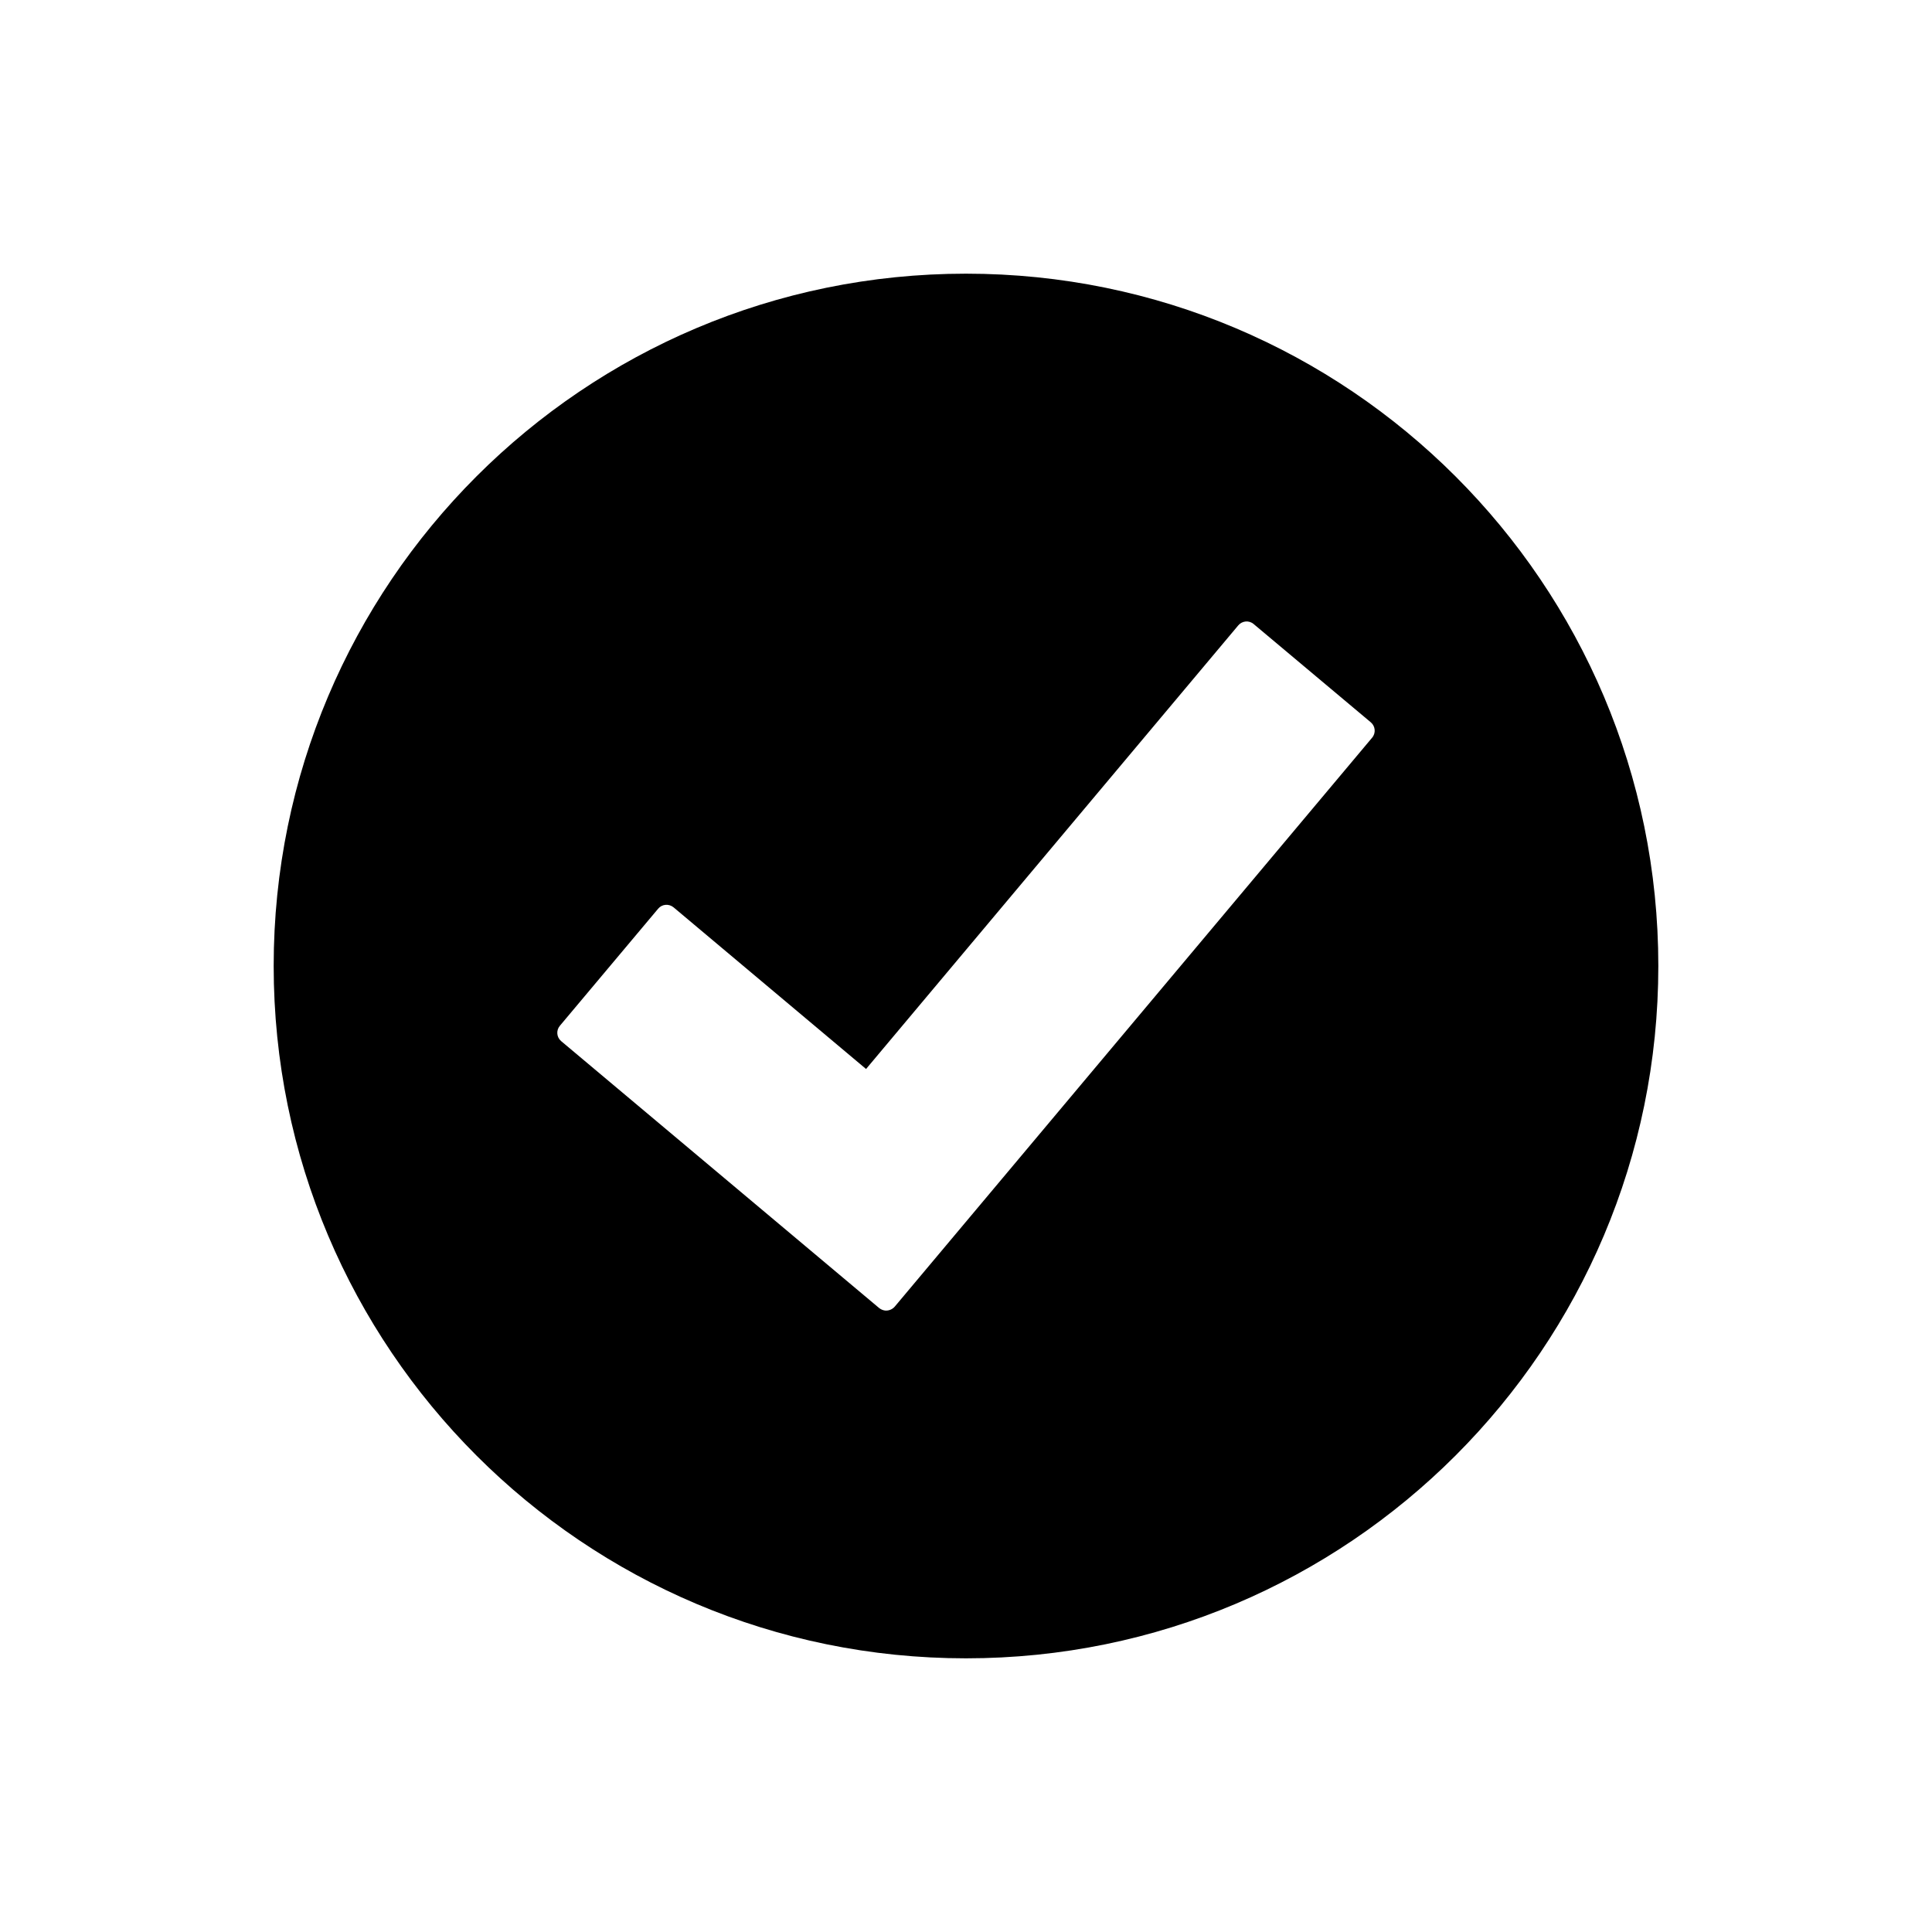
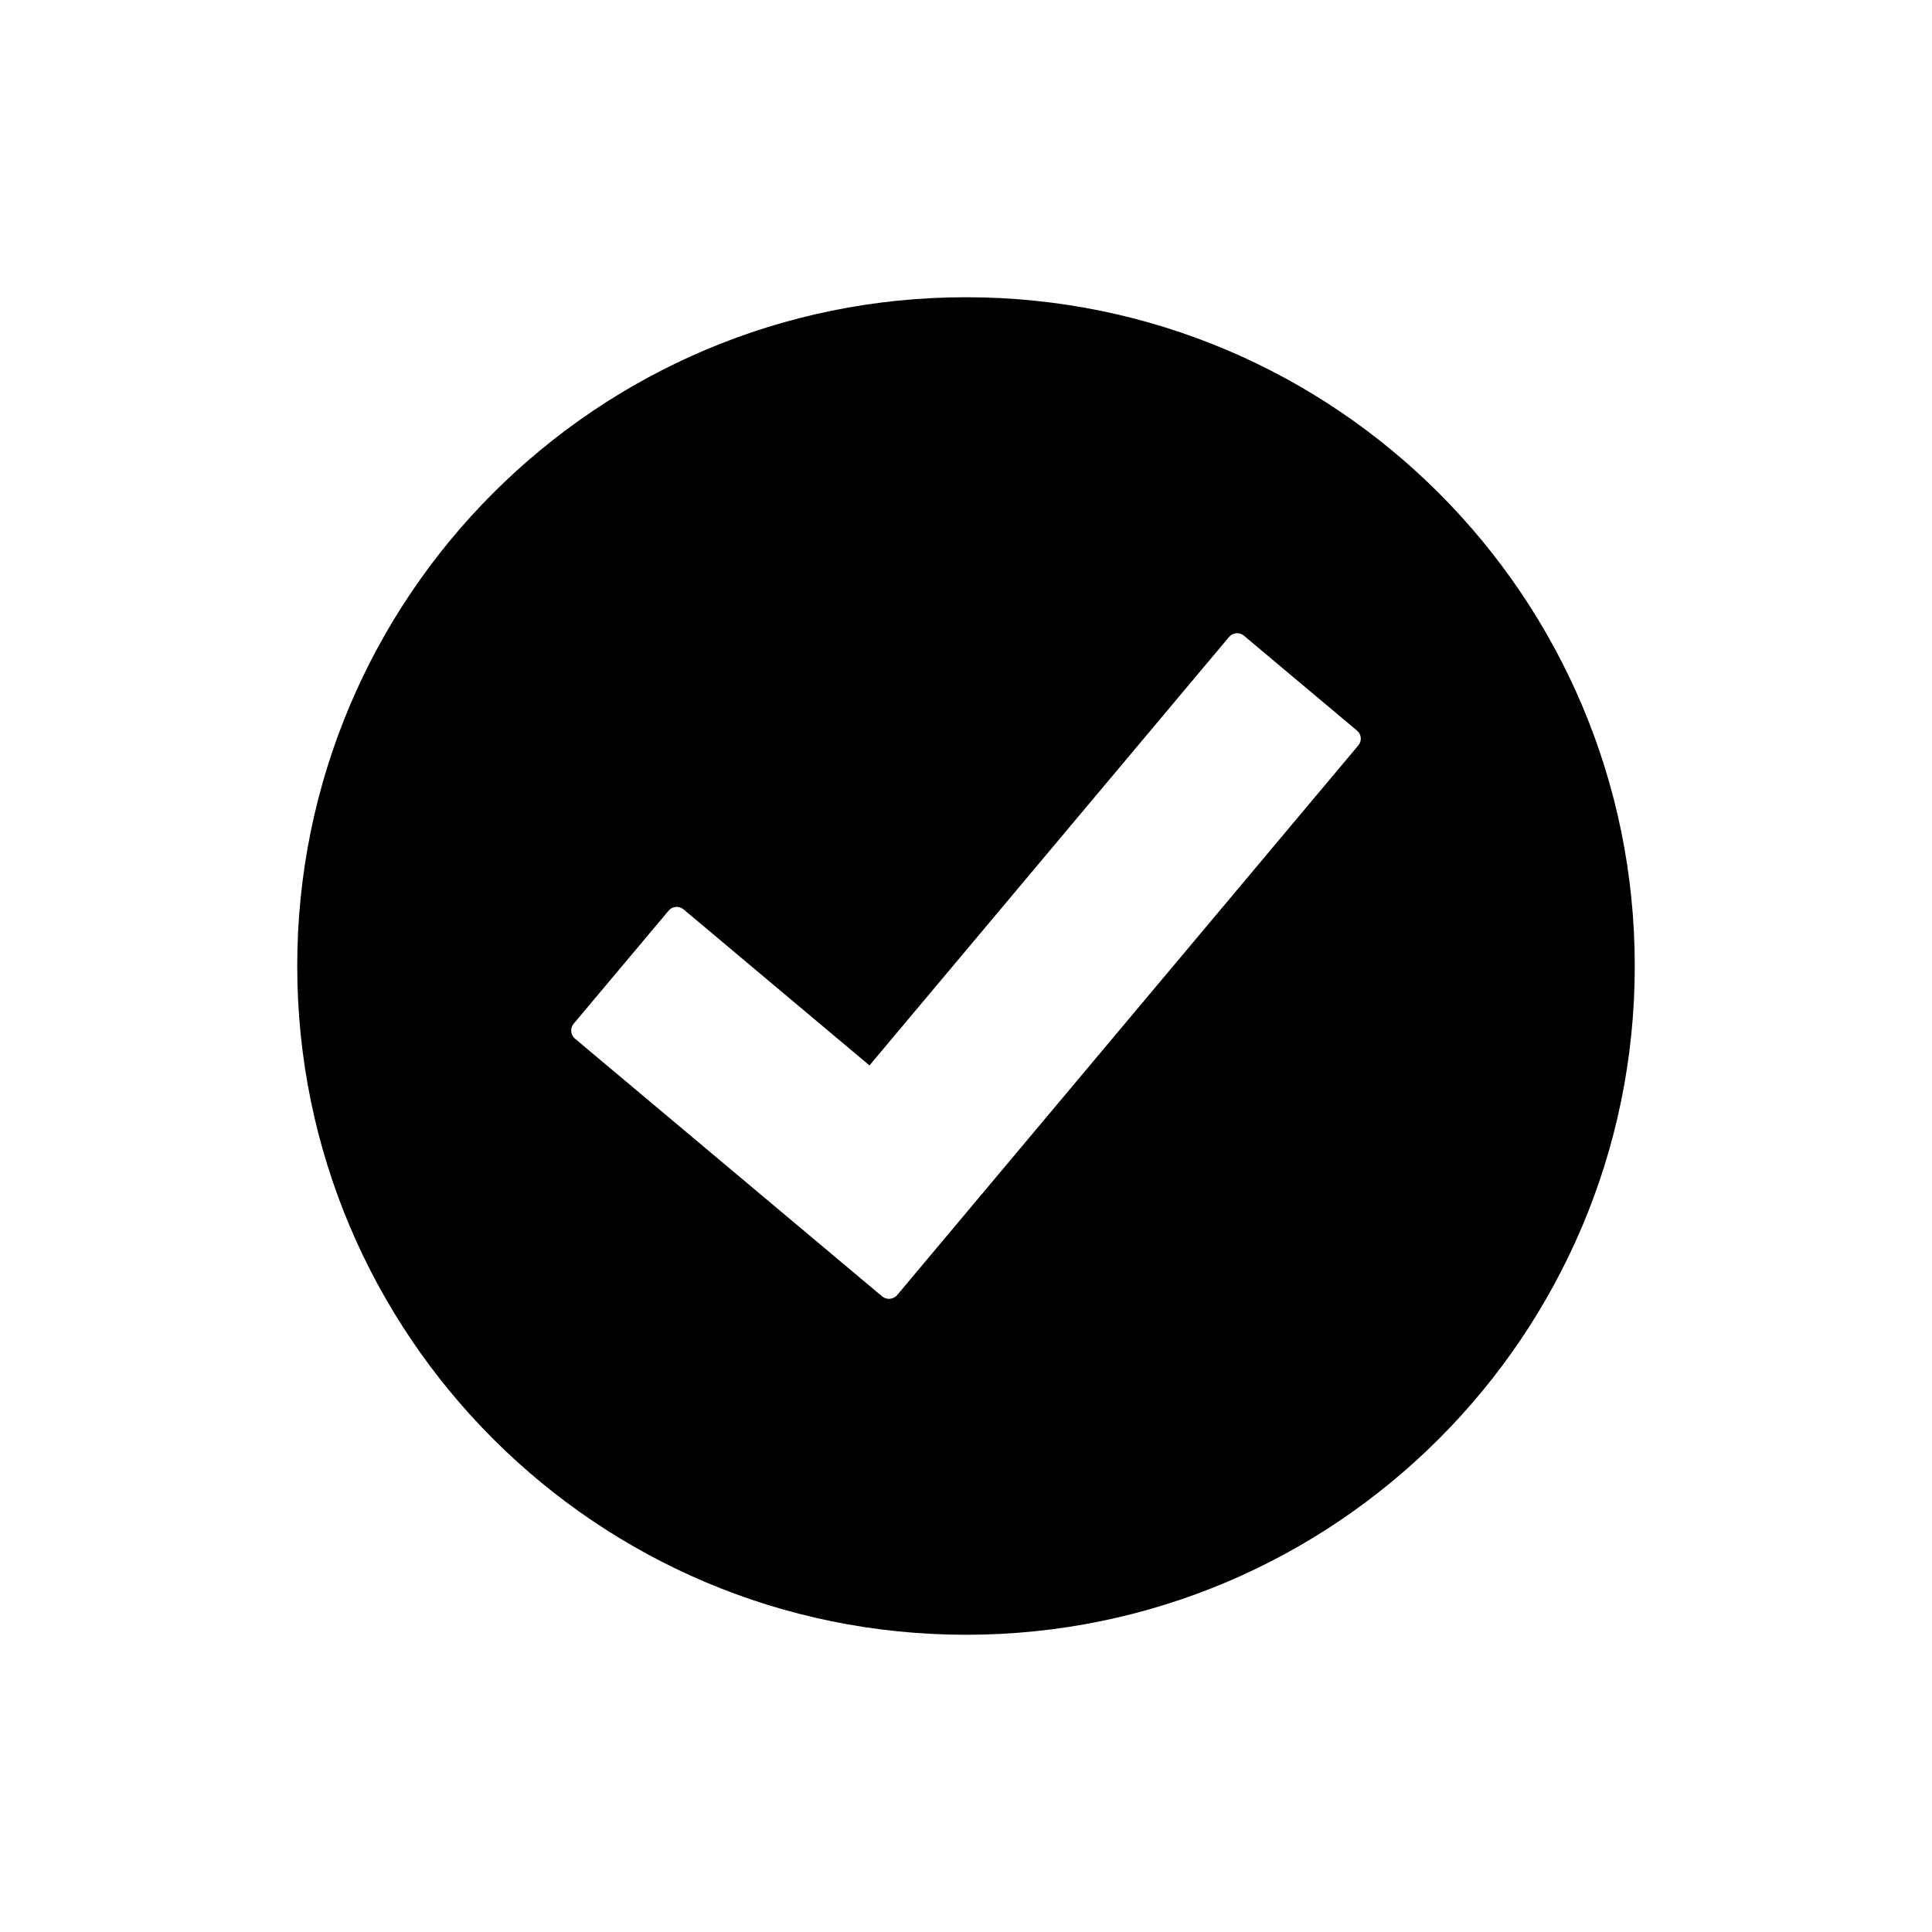
<svg xmlns="http://www.w3.org/2000/svg" width="26px" height="26px" viewBox="0 0 26 26" version="1.1">
  <defs />
-   <g id="Icons" stroke="none" stroke-width="1" fill="none" fill-rule="evenodd">
+   <g id="All" stroke="none" stroke-width="1" fill="none" fill-rule="evenodd">
    <g id="checkmark" fill="#000000">
-       <path d="M18.465,9.928 L12.041,17.584 C12.008,17.622 11.961,17.64 11.914,17.637 C11.884,17.634 11.855,17.622 11.83,17.602 L7.553,14.012 C7.49,13.96 7.482,13.867 7.534,13.805 L8.857,12.229 C8.909,12.166 9.002,12.159 9.065,12.211 L11.655,14.386 L16.664,8.416 C16.716,8.354 16.809,8.345 16.871,8.398 L18.447,9.72 C18.51,9.773 18.518,9.866 18.465,9.928 M13,3.683 C7.854,3.683 3.683,7.854 3.683,12.999 C3.683,18.145 7.854,22.317 13,22.317 C18.146,22.317 22.317,18.145 22.317,12.999 C22.317,7.854 18.146,3.683 13,3.683" id="Fill-1" />
+       <path d="M18.279,10.032 L12.074,17.428 C12.042,17.465 11.996,17.482 11.951,17.479 C11.922,17.476 11.894,17.465 11.87,17.445 L7.738,13.978 C7.677,13.928 7.67,13.838 7.72,13.777 L8.998,12.255 C9.048,12.195 9.138,12.187 9.199,12.238 L11.701,14.338 L16.539,8.573 C16.59,8.512 16.679,8.504 16.739,8.554 L18.262,9.832 C18.323,9.882 18.33,9.972 18.279,10.032 M13,4 C8.029,4 4,8.03 4,13 C4,17.97 8.029,22 13,22 C17.971,22 22,17.97 22,13 C22,8.03 17.971,4 13,4" id="Fill-1" />
    </g>
  </g>
</svg>
